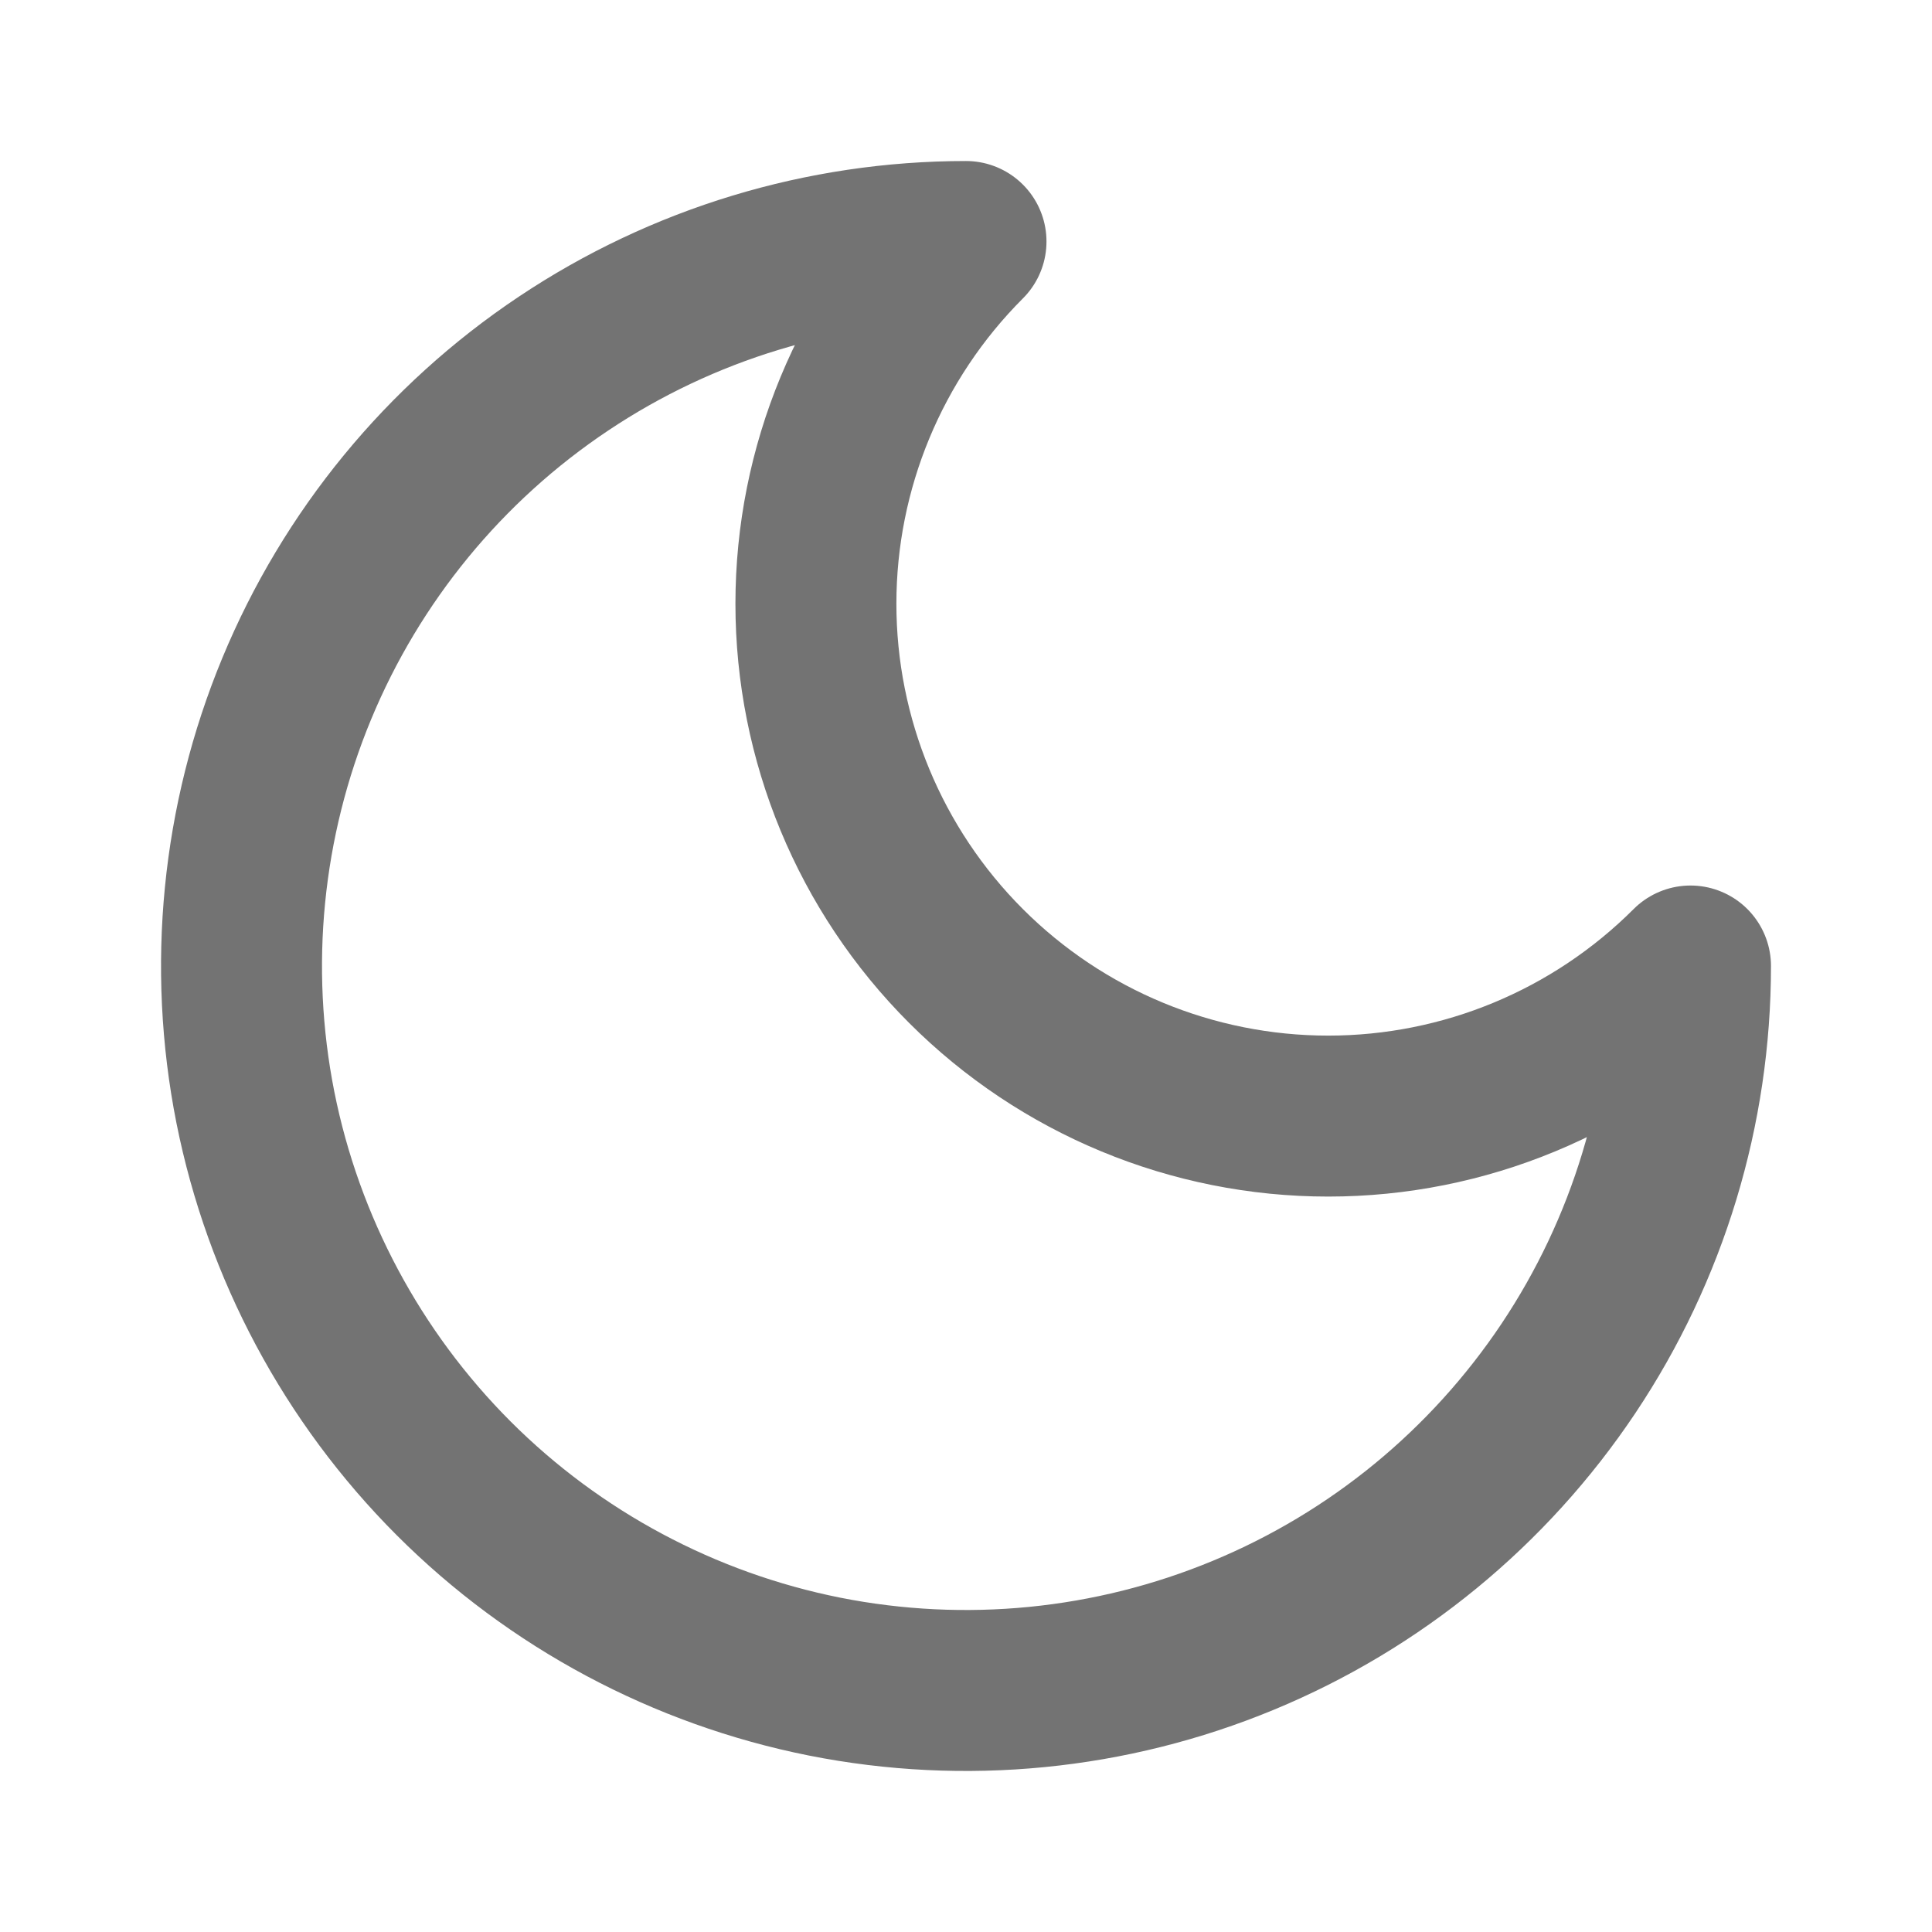
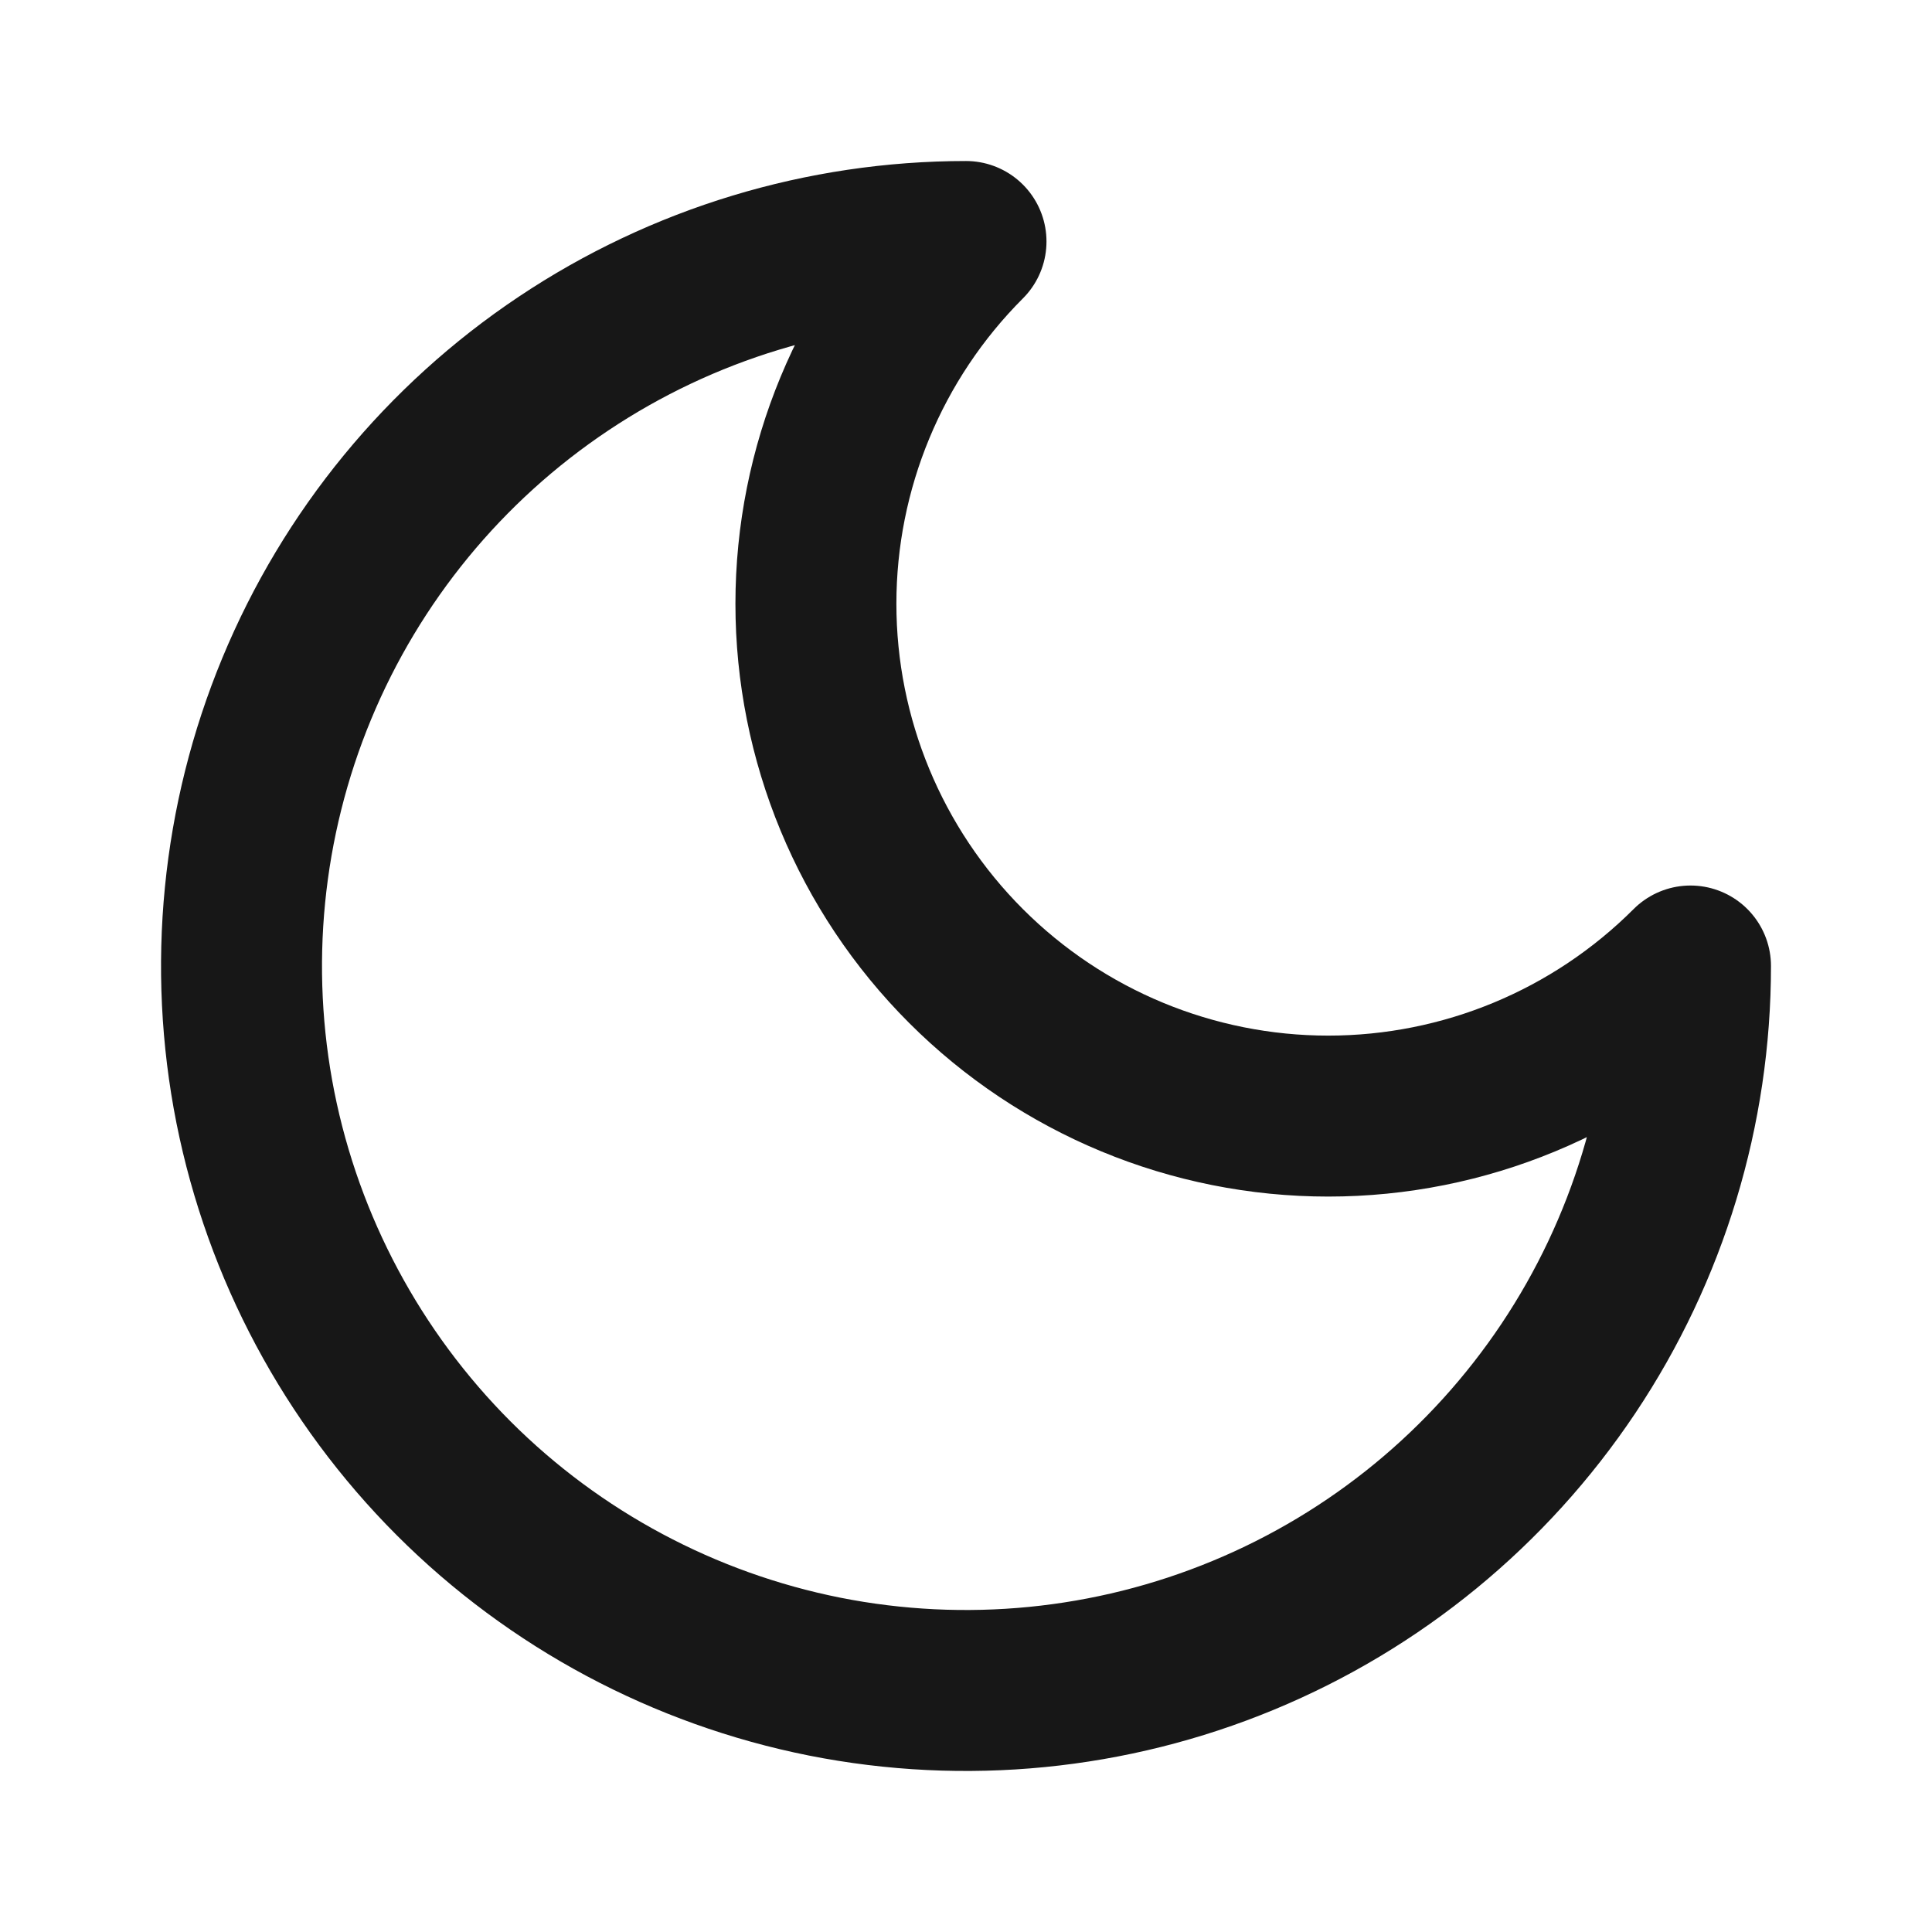
<svg xmlns="http://www.w3.org/2000/svg" width="16" height="16" viewBox="0 0 16 16" fill="none">
-   <path d="M8 2C7.204 2.796 6.757 3.875 6.757 5C6.757 6.125 7.204 7.204 8 8C8.796 8.796 9.875 9.243 11 9.243C12.125 9.243 13.204 8.796 14 8C14 9.187 13.648 10.347 12.989 11.333C12.329 12.32 11.393 13.089 10.296 13.543C9.2 13.997 7.993 14.116 6.829 13.885C5.666 13.653 4.596 13.082 3.757 12.243C2.918 11.403 2.347 10.334 2.115 9.171C1.884 8.007 2.003 6.8 2.457 5.704C2.911 4.608 3.68 3.67 4.667 3.011C5.653 2.352 6.813 2 8 2Z" stroke="#737373" stroke-width="1.333" stroke-linecap="round" stroke-linejoin="round" />
+   <path d="M8 2C7.204 2.796 6.757 3.875 6.757 5C6.757 6.125 7.204 7.204 8 8C8.796 8.796 9.875 9.243 11 9.243C12.125 9.243 13.204 8.796 14 8C14 9.187 13.648 10.347 12.989 11.333C12.329 12.32 11.393 13.089 10.296 13.543C9.2 13.997 7.993 14.116 6.829 13.885C5.666 13.653 4.596 13.082 3.757 12.243C2.918 11.403 2.347 10.334 2.115 9.171C1.884 8.007 2.003 6.8 2.457 5.704C2.911 4.608 3.68 3.67 4.667 3.011C5.653 2.352 6.813 2 8 2Z" stroke="#171717" stroke-width="1.333" stroke-linecap="round" stroke-linejoin="round" />
</svg>
